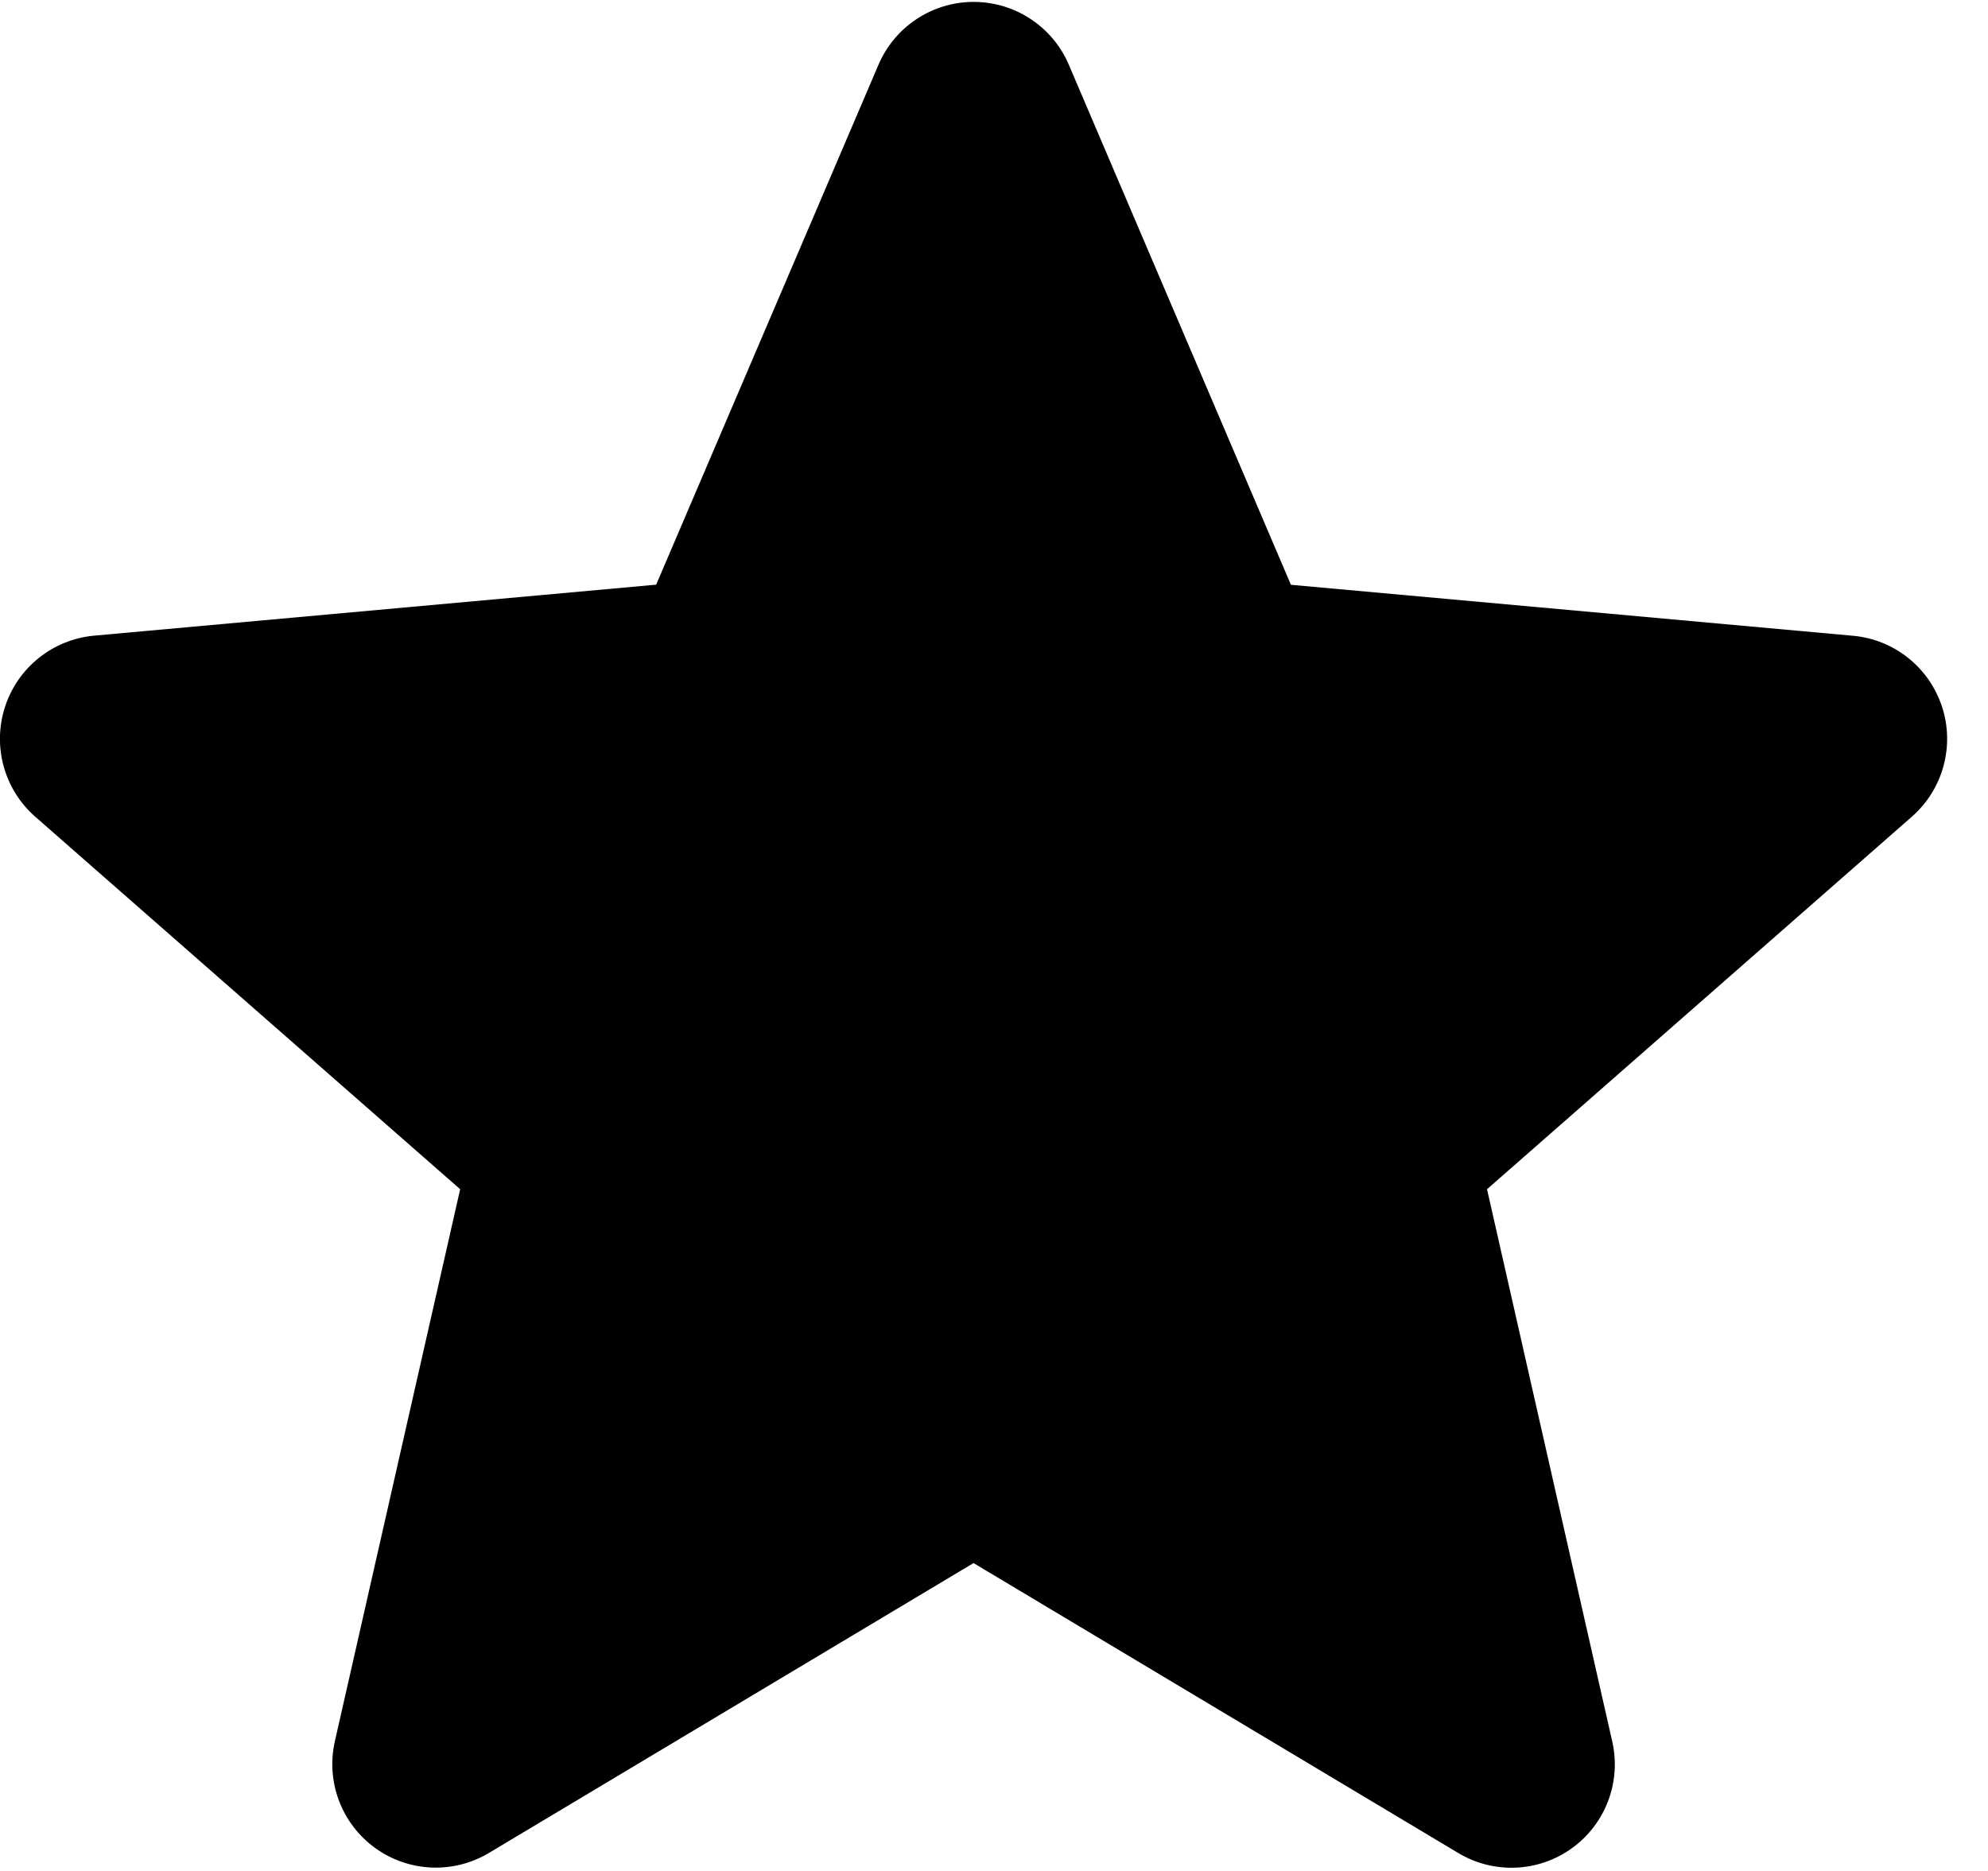
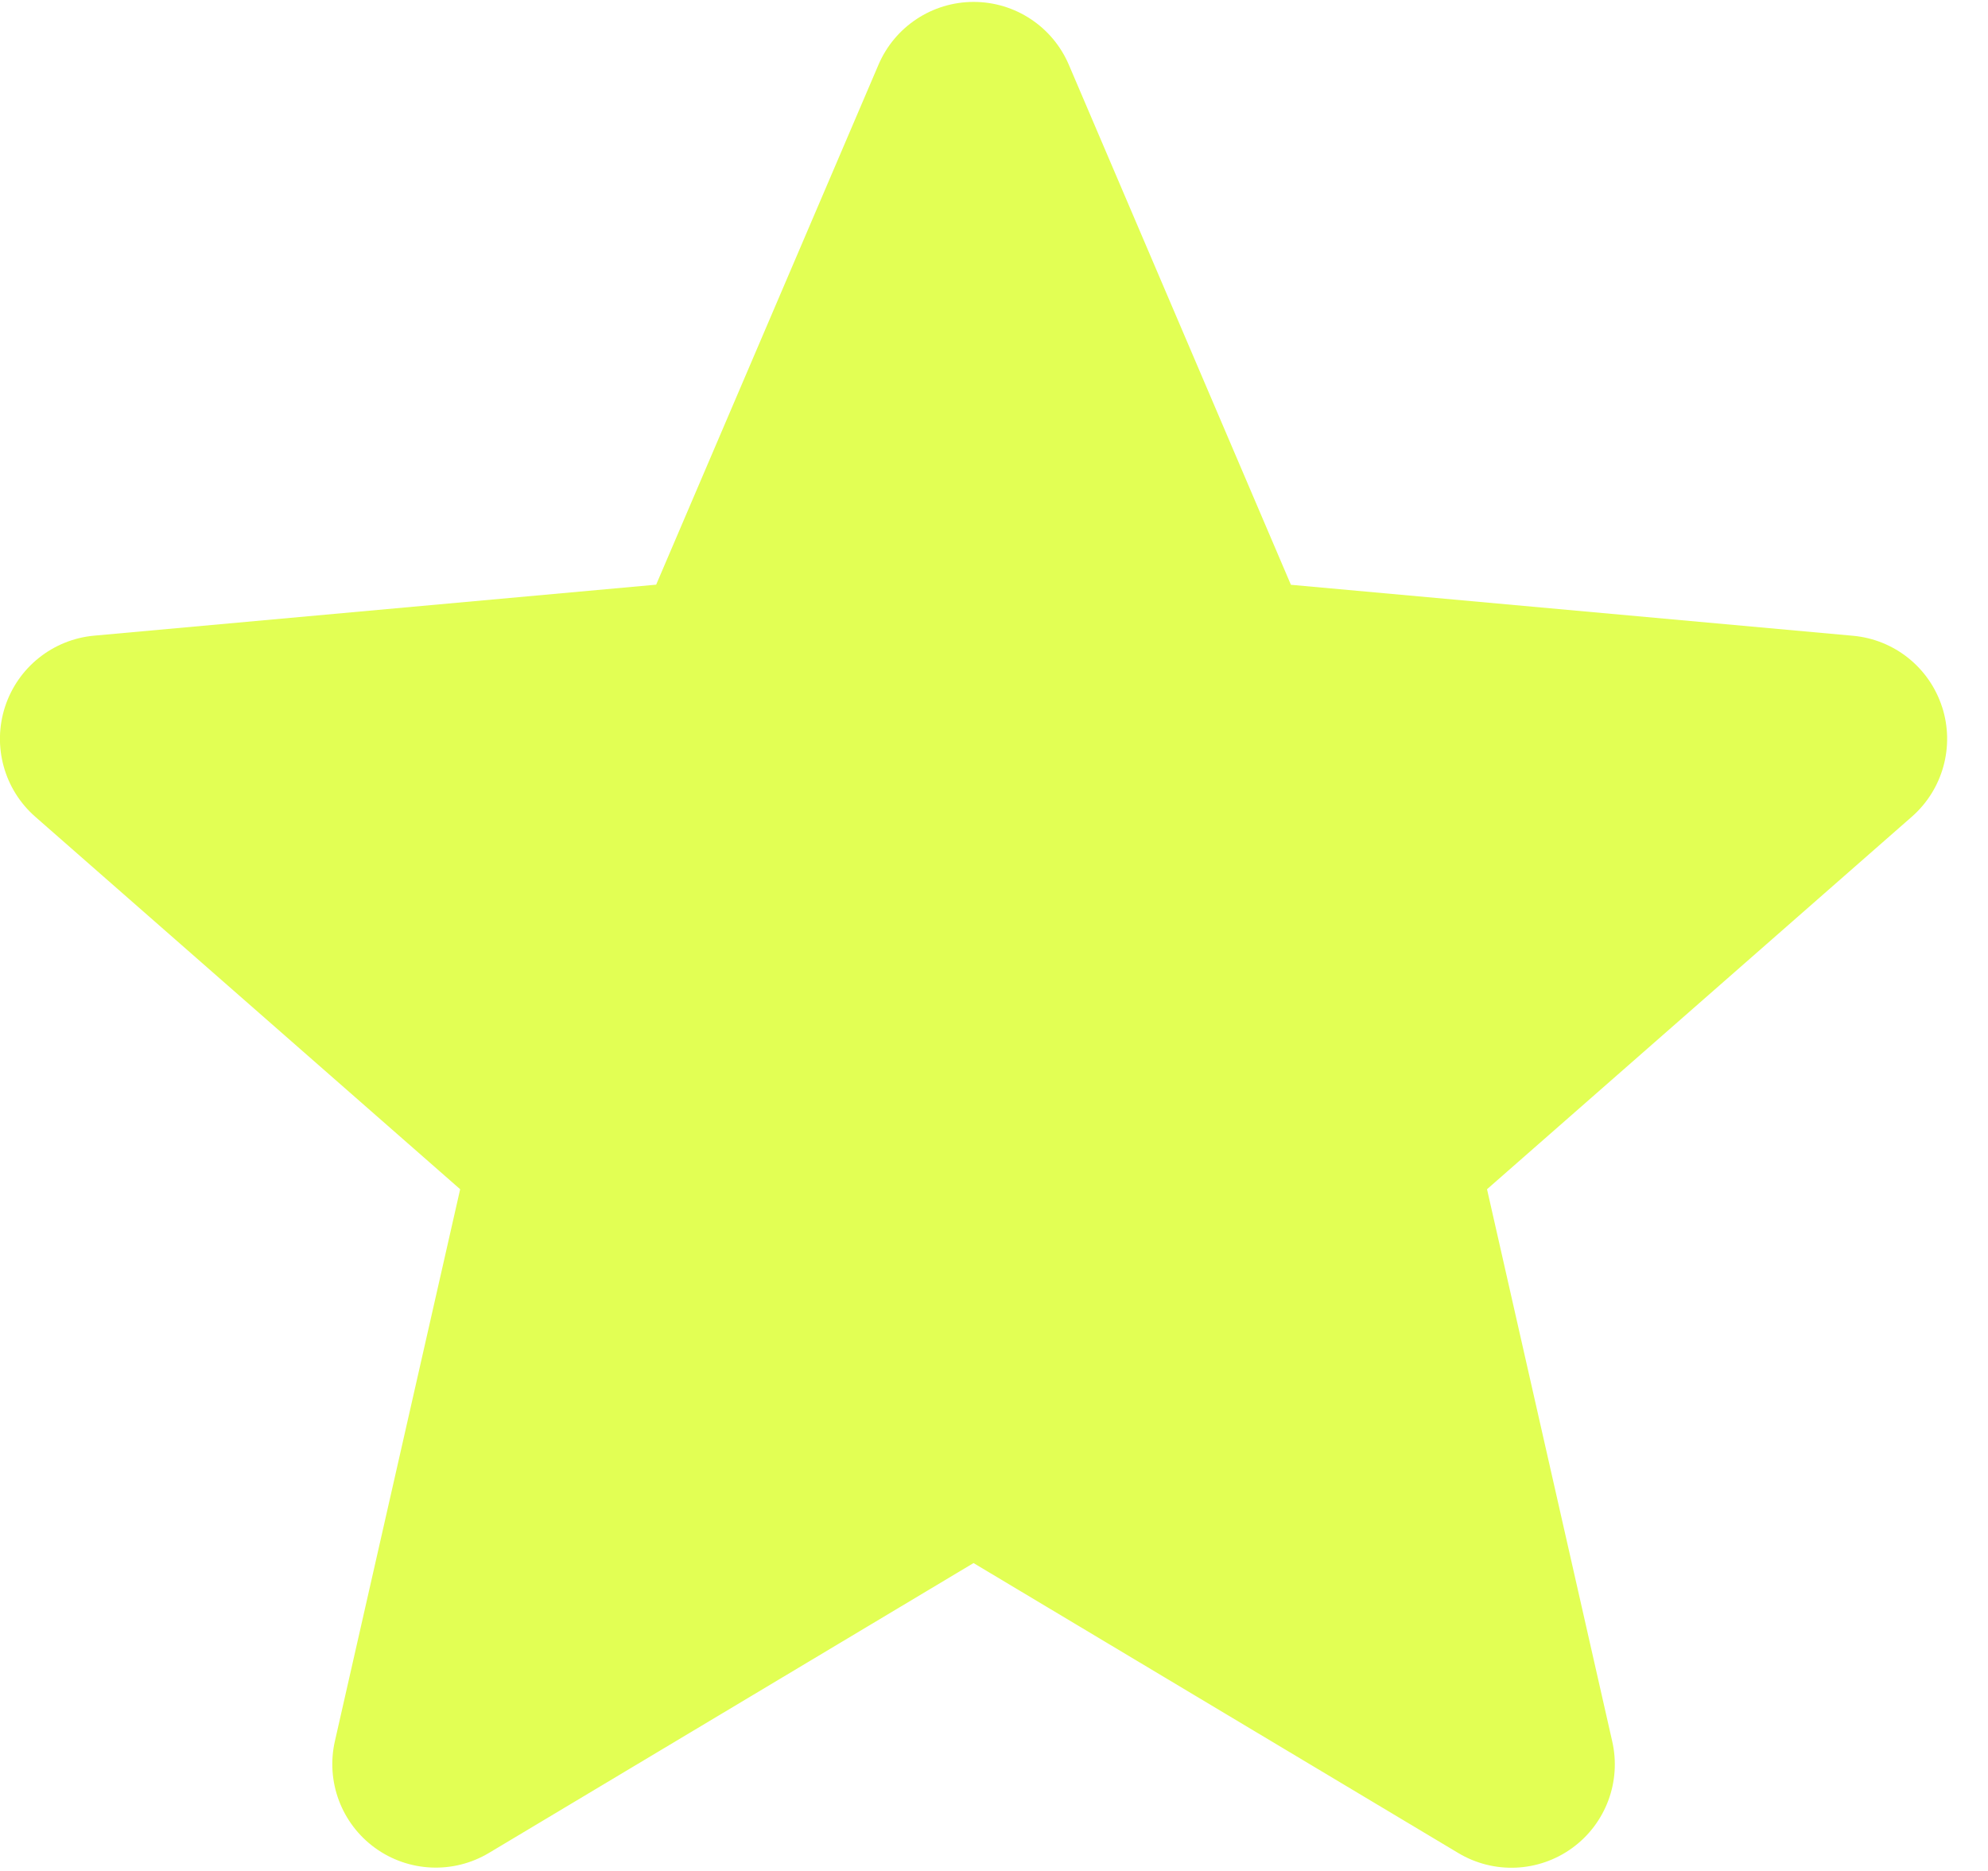
<svg xmlns="http://www.w3.org/2000/svg" width="17" height="16">
-   <path d="M16.607 6.045a.884.884 0 0 0-.761-.608l-4.807-.436L9.14.554a.885.885 0 0 0-1.628 0L5.611 5l-4.806.436a.886.886 0 0 0-.503 1.549l3.633 3.185-1.071 4.719a.885.885 0 0 0 1.317.957l4.144-2.479 4.144 2.479a.884.884 0 0 0 1.317-.957l-1.07-4.719 3.632-3.185a.886.886 0 0 0 .259-.941z" fill="#000" fill-rule="nonzero" />
+   <path d="M16.607 6.045a.884.884 0 0 0-.761-.608l-4.807-.436L9.14.554a.885.885 0 0 0-1.628 0L5.611 5l-4.806.436a.886.886 0 0 0-.503 1.549l3.633 3.185-1.071 4.719a.885.885 0 0 0 1.317.957l4.144-2.479 4.144 2.479a.884.884 0 0 0 1.317-.957l-1.07-4.719 3.632-3.185a.886.886 0 0 0 .259-.941z" fill="#e2ff54" fill-rule="nonzero" />
</svg>
